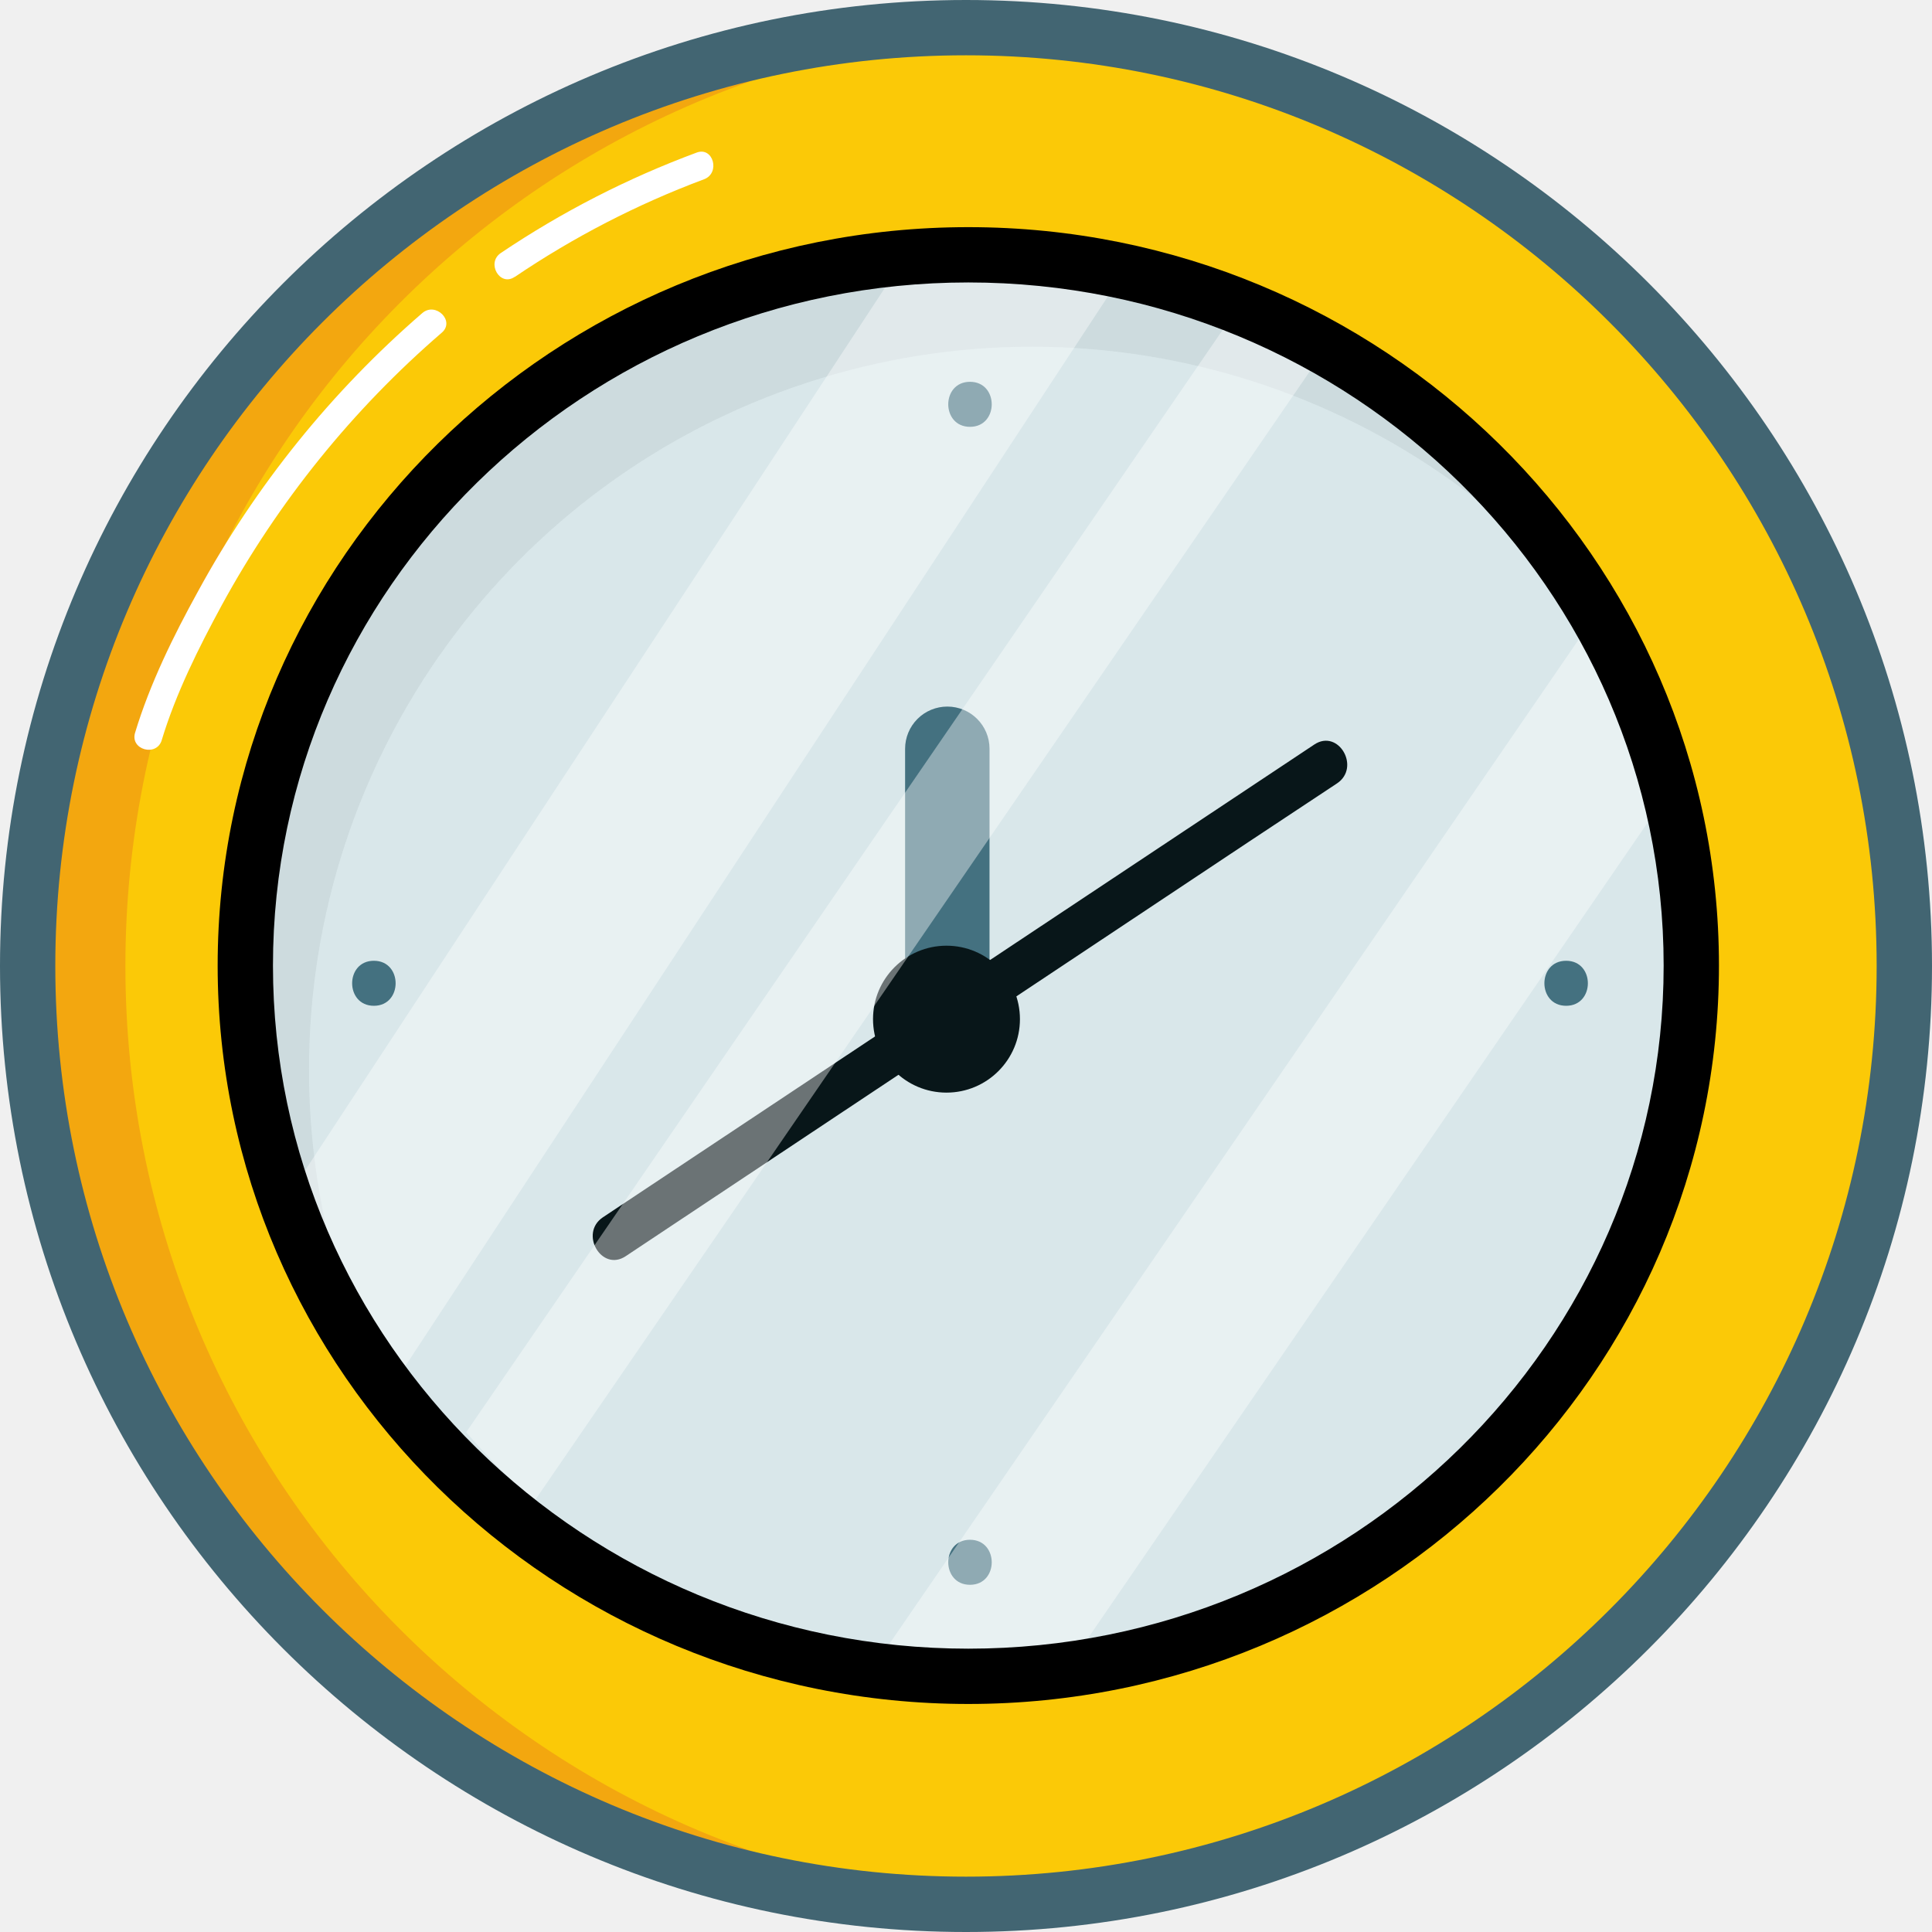
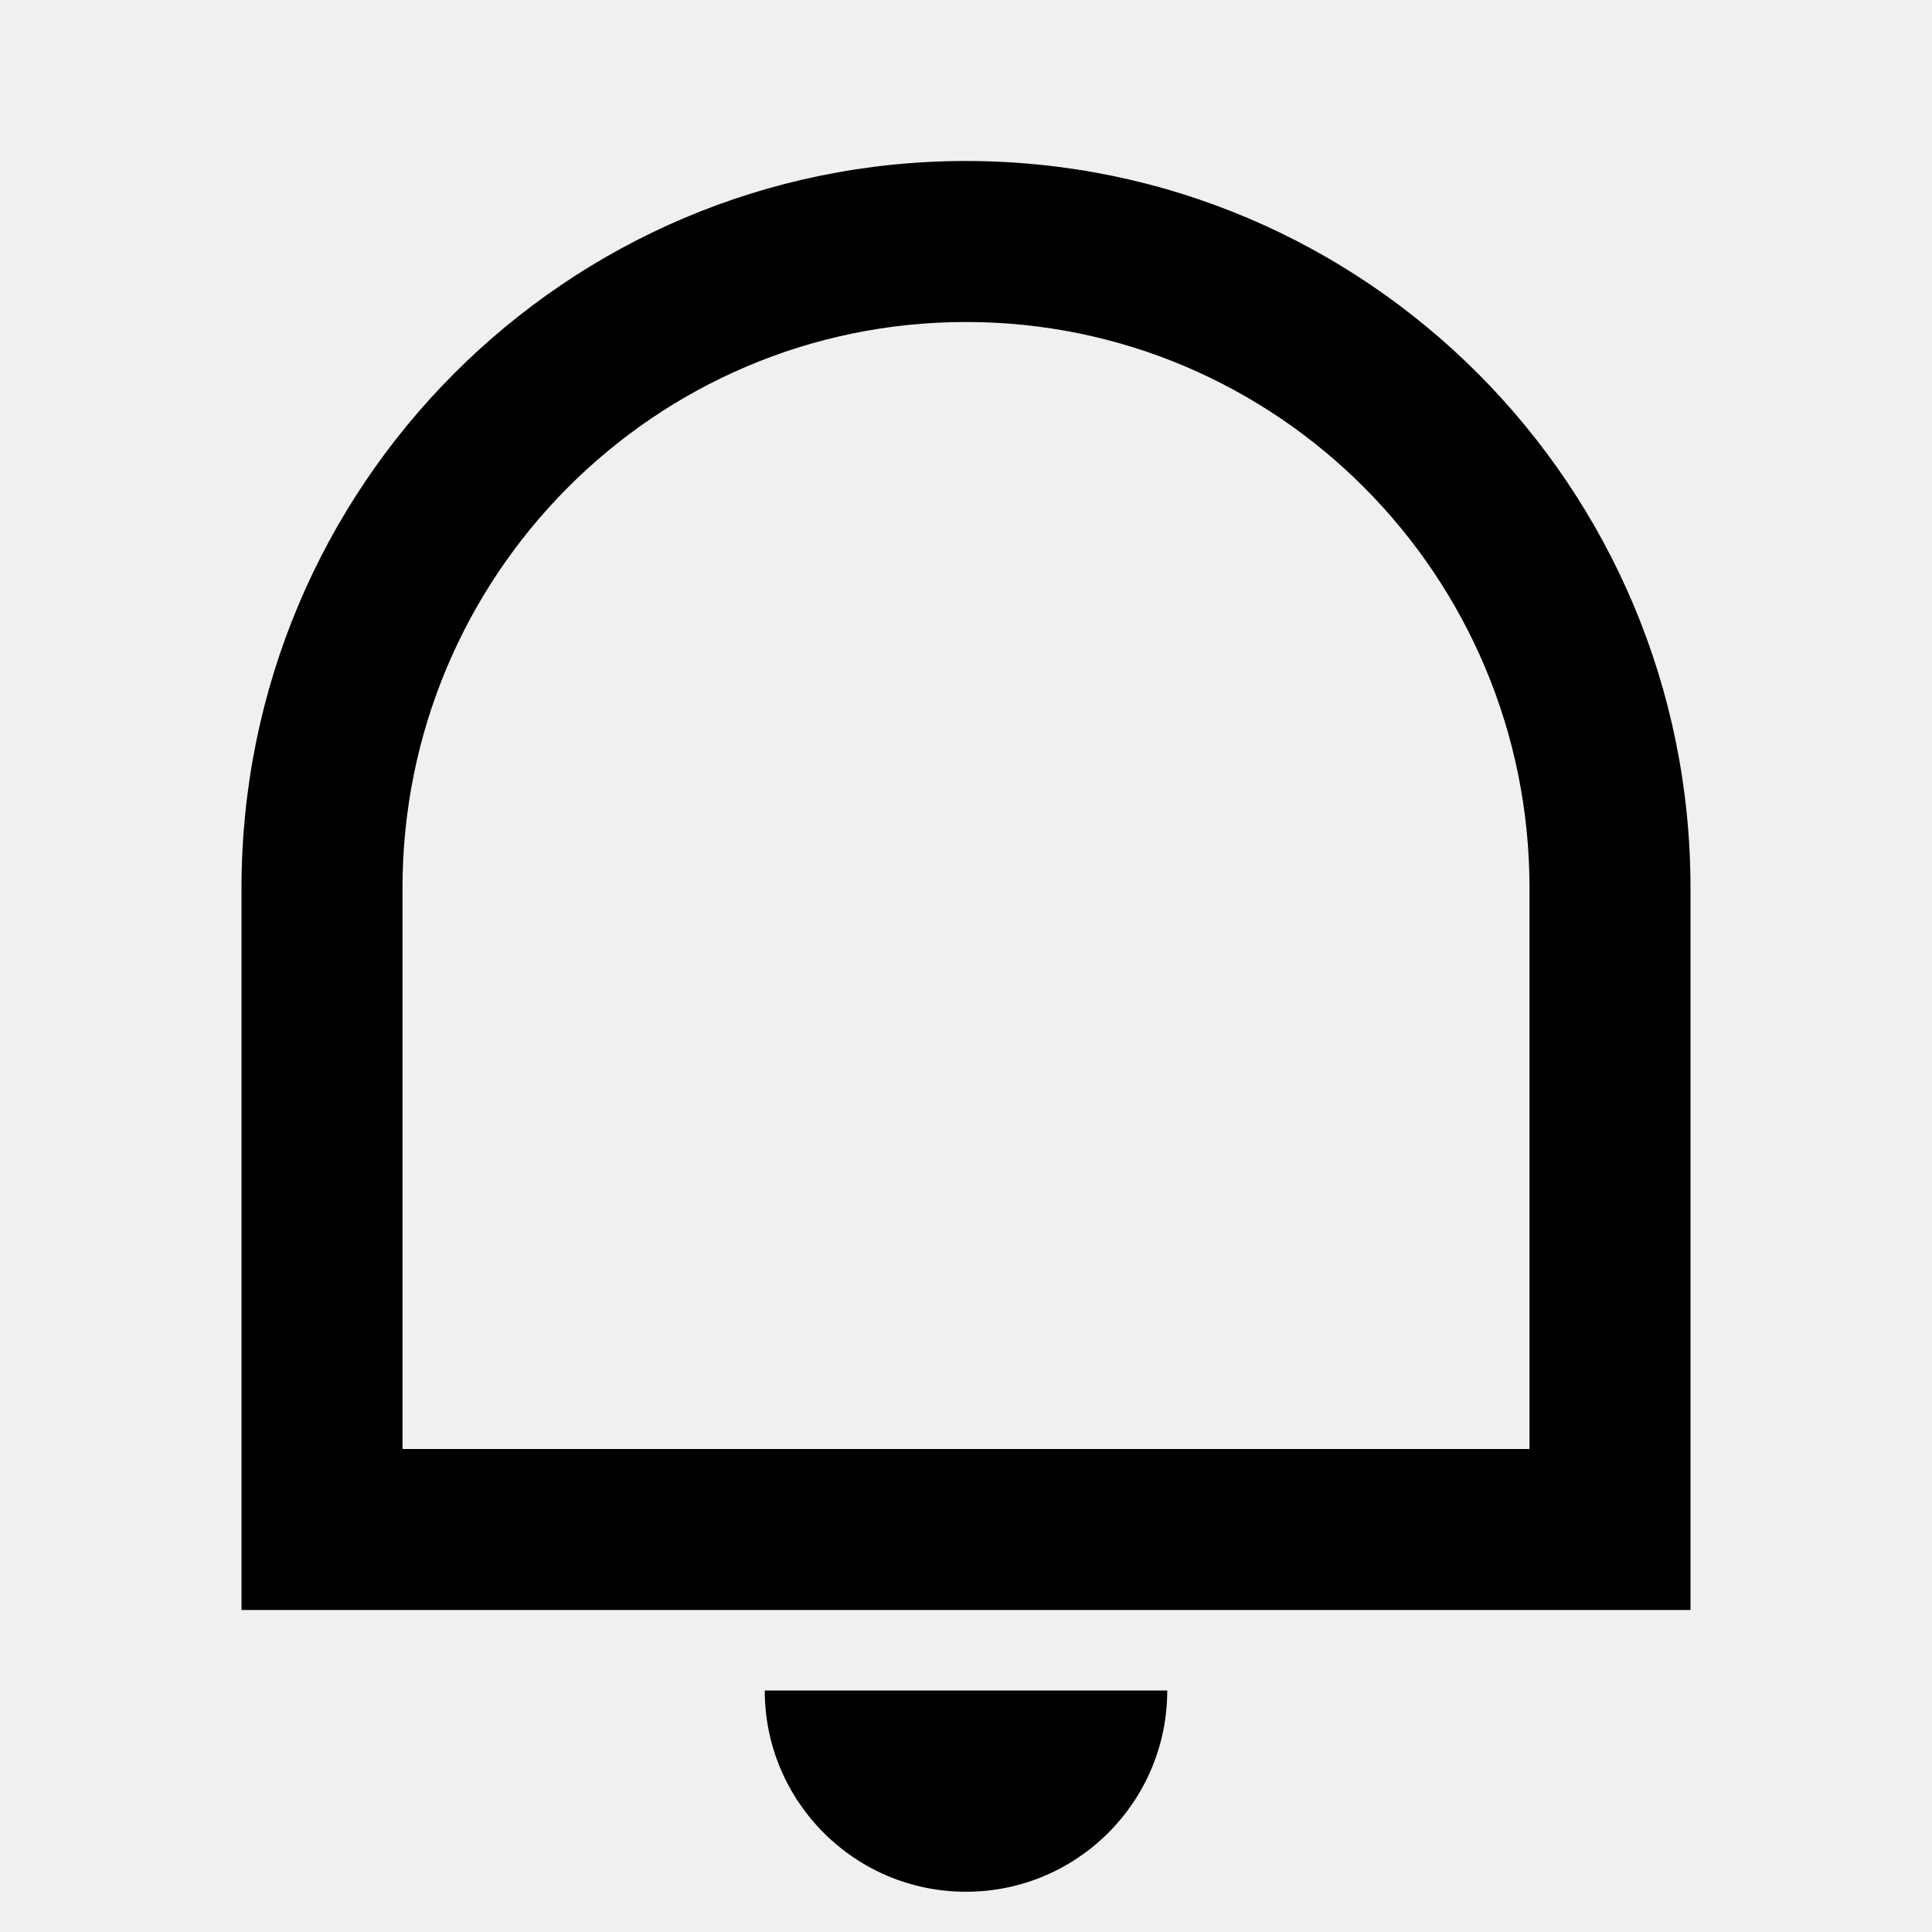
- <svg xmlns="http://www.w3.org/2000/svg" viewBox="0 0 419.23 419.23">
-   <defs>
-     <style>.svg-bell-cls-1{fill:#fbc907;}.svg-bell-cls-2{fill:#f3a70f;}.svg-bell-cls-3{fill:#426572;}.svg-bell-cls-4,.svg-bell-cls-9{fill:#fff;}.svg-bell-cls-5{fill:#e8e8e8;}.svg-bell-cls-6{fill:#dadada;}.svg-bell-cls-7{opacity:0.1;}.svg-bell-cls-8{fill:#55e0ff;}.svg-bell-cls-9{opacity:0.4;}</style>
-   </defs>
-   <g id="Layer_2" data-name="Layer 2">
-     <g id="Layer_1-2" data-name="Layer 1">
-       <circle class="svg-bell-cls-1" cx="210.66" cy="209.62" r="203.61" />
-       <path class="svg-bell-cls-2" d="M27.21,209.62A203.61,203.61,0,0,1,220.72,6.26q-5-.25-10.08-.25C98.19,4.86,6.11,95.09,5,207.54S94.05,412.07,206.5,413.21q2.07,0,4.13,0,5.06,0,10.08-.25A203.61,203.61,0,0,1,27.21,209.62Z" />
-       <path class="svg-bell-cls-3" d="M209.61,419.23C94,419.23,0,325.19,0,209.61S94,0,209.61,0,419.23,94,419.23,209.61,325.19,419.23,209.61,419.23Zm0-407.23C100.65,12,12,100.65,12,209.61s88.65,197.61,197.61,197.61,197.61-88.65,197.61-197.61S318.58,12,209.61,12Z" />
-       <path class="svg-bell-cls-4" d="M111.69,60.1a195,195,0,0,1,41.08-21.2c3.59-1.34,2-7.14-1.6-5.79a201.47,201.47,0,0,0-42.51,21.8c-3.18,2.15-.18,7.35,3,5.18Z" />
-       <path class="svg-bell-cls-4" d="M35.09,160.61c3.09-10.2,8-20,13.05-29.32A212.37,212.37,0,0,1,95.87,72.18c2.93-2.52-1.33-6.75-4.24-4.24A217.08,217.08,0,0,0,43,128.26C37.63,138,32.54,148.34,29.31,159c-1.12,3.7,4.67,5.29,5.79,1.6Z" />
-       <circle class="svg-bell-cls-5" cx="211.45" cy="212.12" r="156.89" />
-       <path class="svg-bell-cls-6" d="M67.05,232.07a156.89,156.89,0,0,1,283.33-92.82A156.91,156.91,0,1,0,85,304.92,156.19,156.19,0,0,1,67.05,232.07Z" />
-       <path class="svg-bell-cls-5" d="M211.32,152.25h0a9.16,9.16,0,0,1,9.16,9.16V210.5a9.16,9.16,0,0,1-9.16,9.16h0a9.16,9.16,0,0,1-9.16-9.16V161.41A9.16,9.16,0,0,1,211.32,152.25Z" />
-       <circle class="svg-bell-cls-5" cx="211.14" cy="221.32" r="15.94" />
-       <path class="svg-bell-cls-3" d="M210.48,92.62c6.29,0,6.29-9.77,0-9.77S204.19,92.62,210.48,92.62Z" />
-       <path class="svg-bell-cls-3" d="M210.48,343.89c6.29,0,6.29-9.77,0-9.77S204.19,343.89,210.48,343.89Z" />
-       <path class="svg-bell-cls-3" d="M339.84,218.25c6.29,0,6.29-9.77,0-9.77S333.55,218.25,339.84,218.25Z" />
-       <path class="svg-bell-cls-3" d="M81.13,218.25c6.29,0,6.29-9.77,0-9.77S74.84,218.25,81.13,218.25Z" />
-       <path class="svg-bell-cls-3" d="M205.56,153.32h0a9.16,9.16,0,0,1,9.16,9.16v49.09a9.16,9.16,0,0,1-9.16,9.16h0a9.16,9.16,0,0,1-9.16-9.16V162.49A9.16,9.16,0,0,1,205.56,153.32Z" />
-       <circle class="cls-3" cx="205.38" cy="221.15" r="15.94" />
-       <path class="cls-3" d="M135.78,272.58l135.16-89.89L290.11,170c5.22-3.46.33-11.94-4.92-8.44L150,251.4l-19.17,12.74C125.64,267.6,130.52,276.08,135.78,272.58Z" />
-       <g class="svg-bell-cls-7">
-         <ellipse class="svg-bell-cls-8" cx="210.2" cy="211.21" rx="156.89" ry="154.23" />
-       </g>
-       <path class="svg-bell-cls-9" d="M243.13,60.17,84.37,301.88a162.18,162.18,0,0,1-18.58-47.29L193.5,60.21a153.88,153.88,0,0,1,49.67,0Z" />
-       <path class="svg-bell-cls-9" d="M289.69,72.6,115.93,325.78a155.09,155.09,0,0,1-14.77-15L270,64.76A155.38,155.38,0,0,1,289.69,72.6Z" />
-       <path class="svg-bell-cls-9" d="M362.16,171.75h0L232.51,360.68h0a160.93,160.93,0,0,1-42.54.43L346.63,132.84A151.63,151.63,0,0,1,362.16,171.75Z" />
-       <path class="cls-3" d="M210.12,369.75c-89.82,0-162.89-71.88-162.89-160.23S120.31,49.29,210.12,49.29,373,121.17,373,209.52,299.94,369.75,210.12,369.75Zm0-308.46c-83.2,0-150.89,66.5-150.89,148.23s67.69,148.23,150.89,148.23S361,291.25,361,209.52,293.32,61.29,210.12,61.29Z" />
-     </g>
-   </g>
+ <svg xmlns="http://www.w3.org/2000/svg" viewBox="0 0 24 24" fill="currentColor">
+   <path d="M5 18H19V11.031C19 7.148 15.866 4 12 4C8.134 4 5 7.148 5 11.031V18ZM12 2C16.971 2 21 6.043 21 11.031V20H3V11.031C3 6.043 7.029 2 12 2ZM9.5 21H14.5C14.5 22.381 13.381 23.5 12 23.5C10.619 23.5 9.5 22.381 9.5 21Z" />
</svg>
